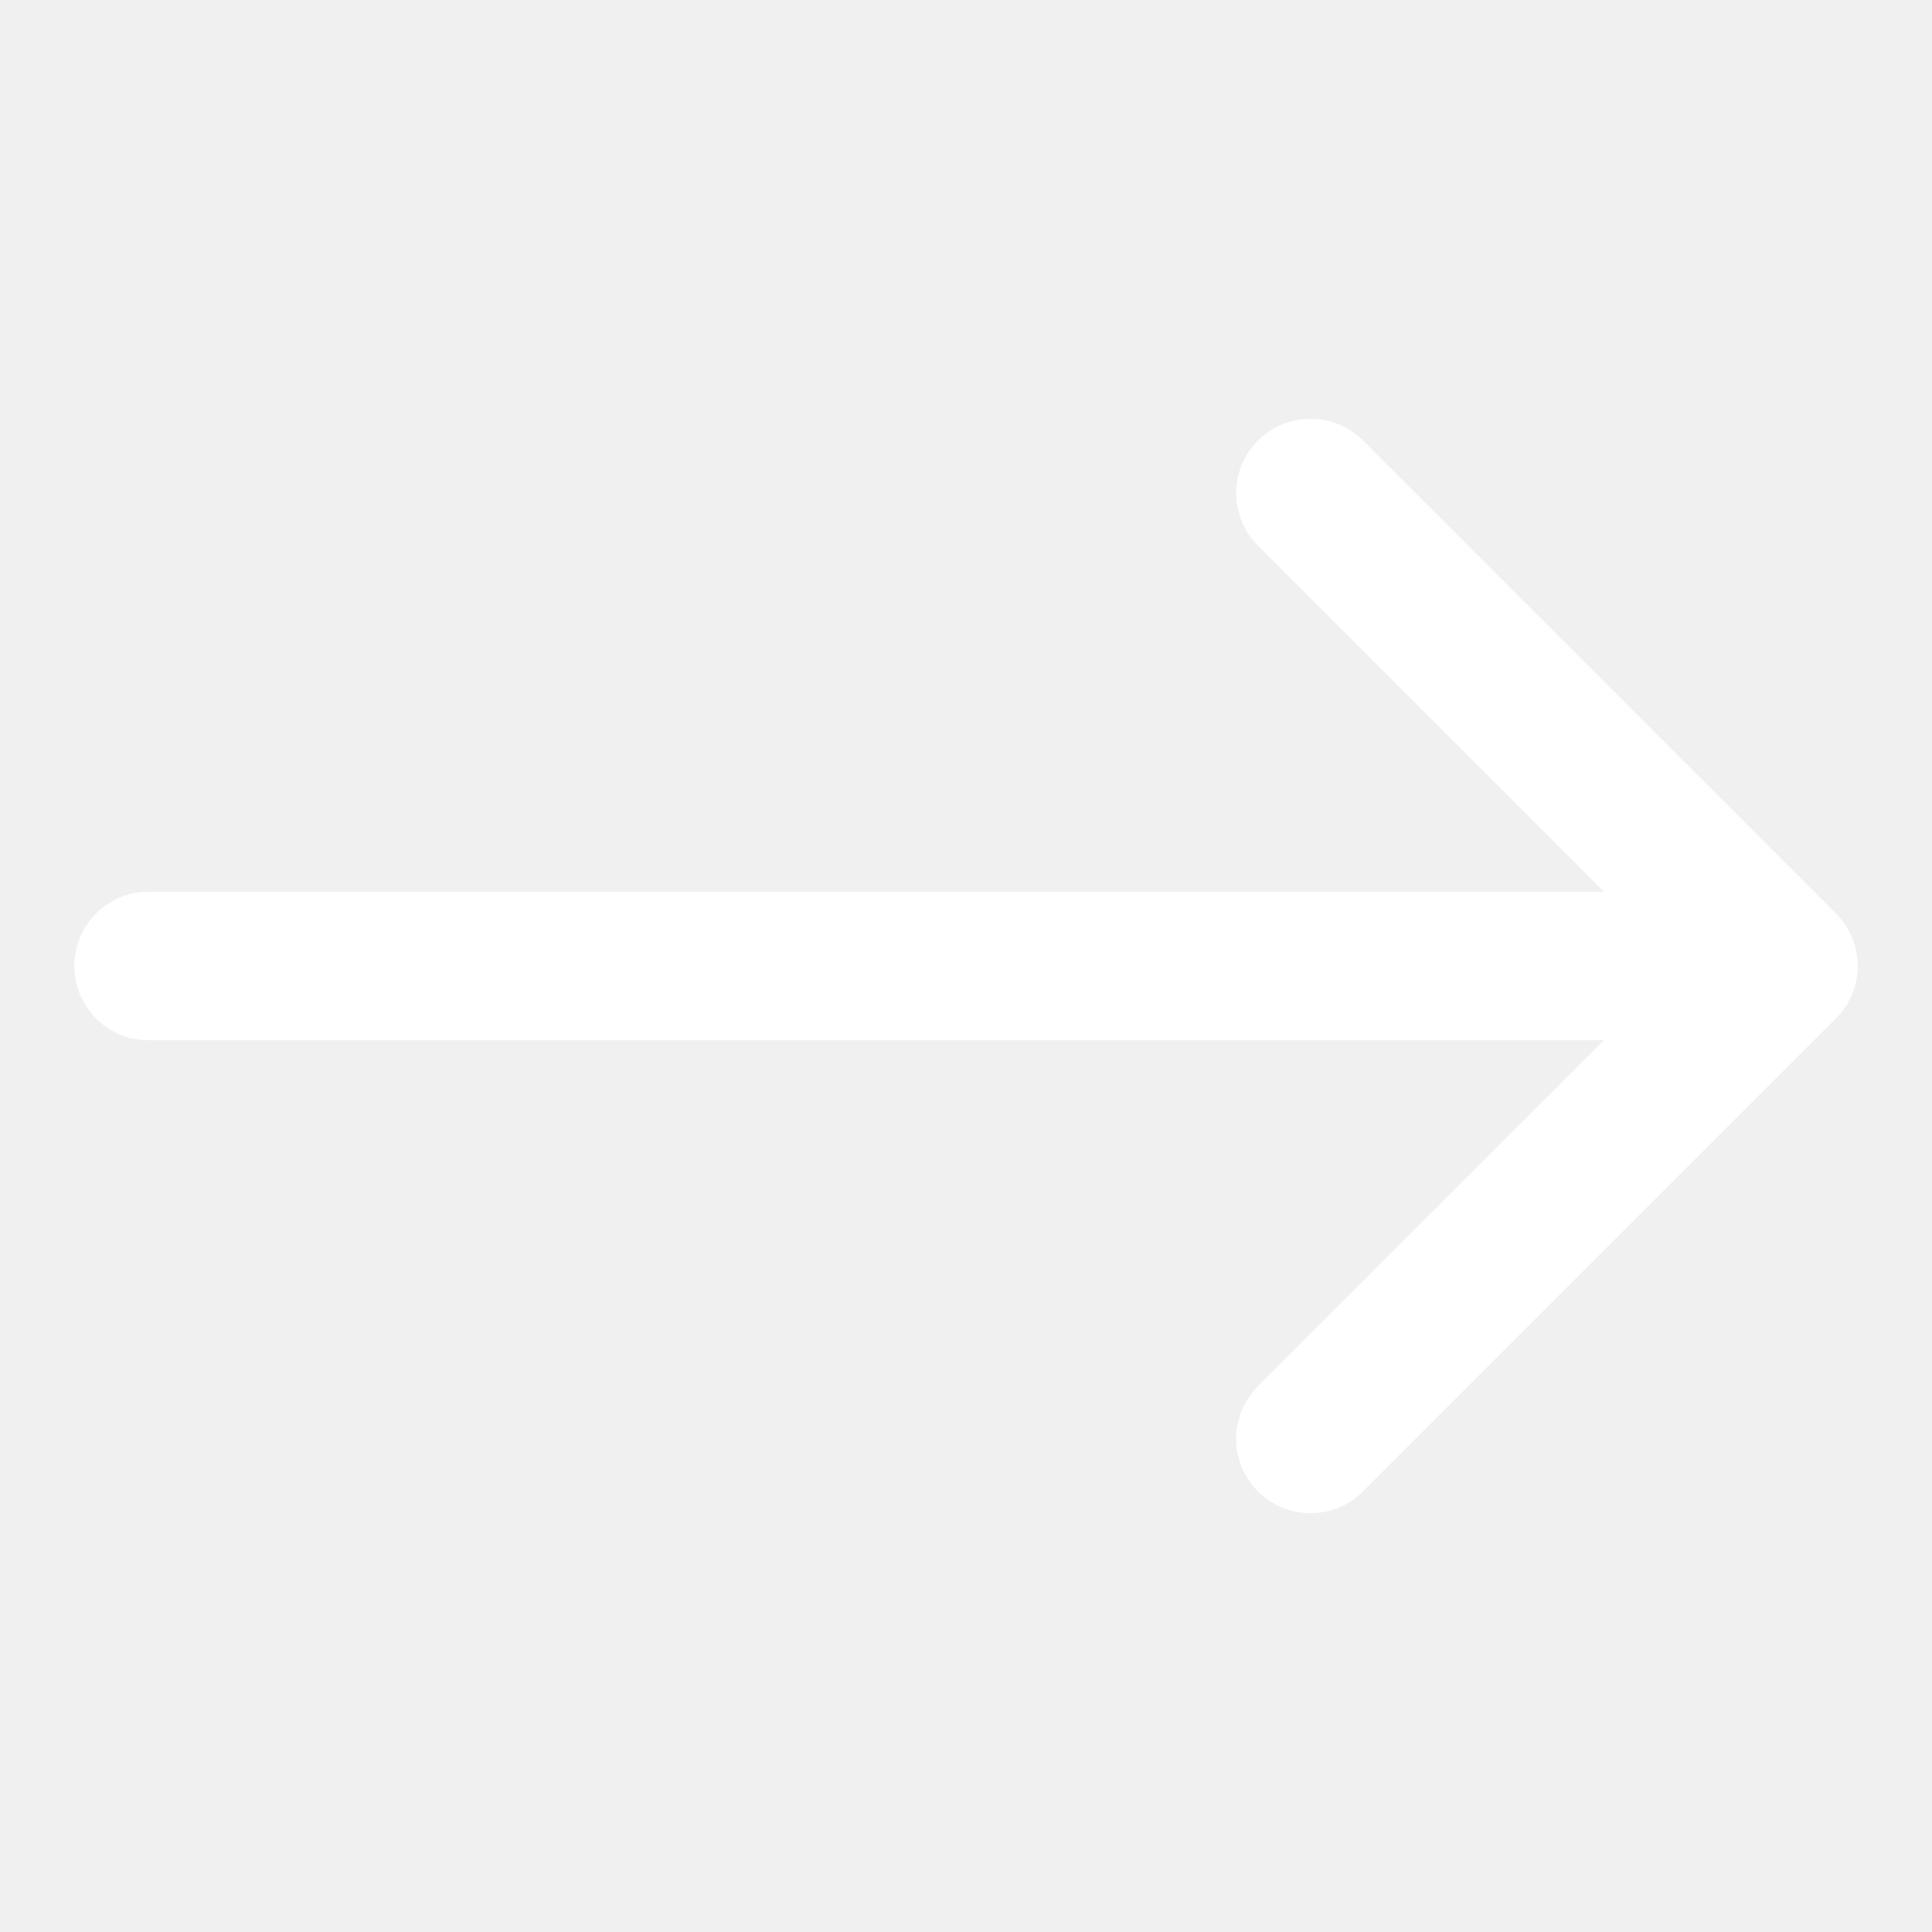
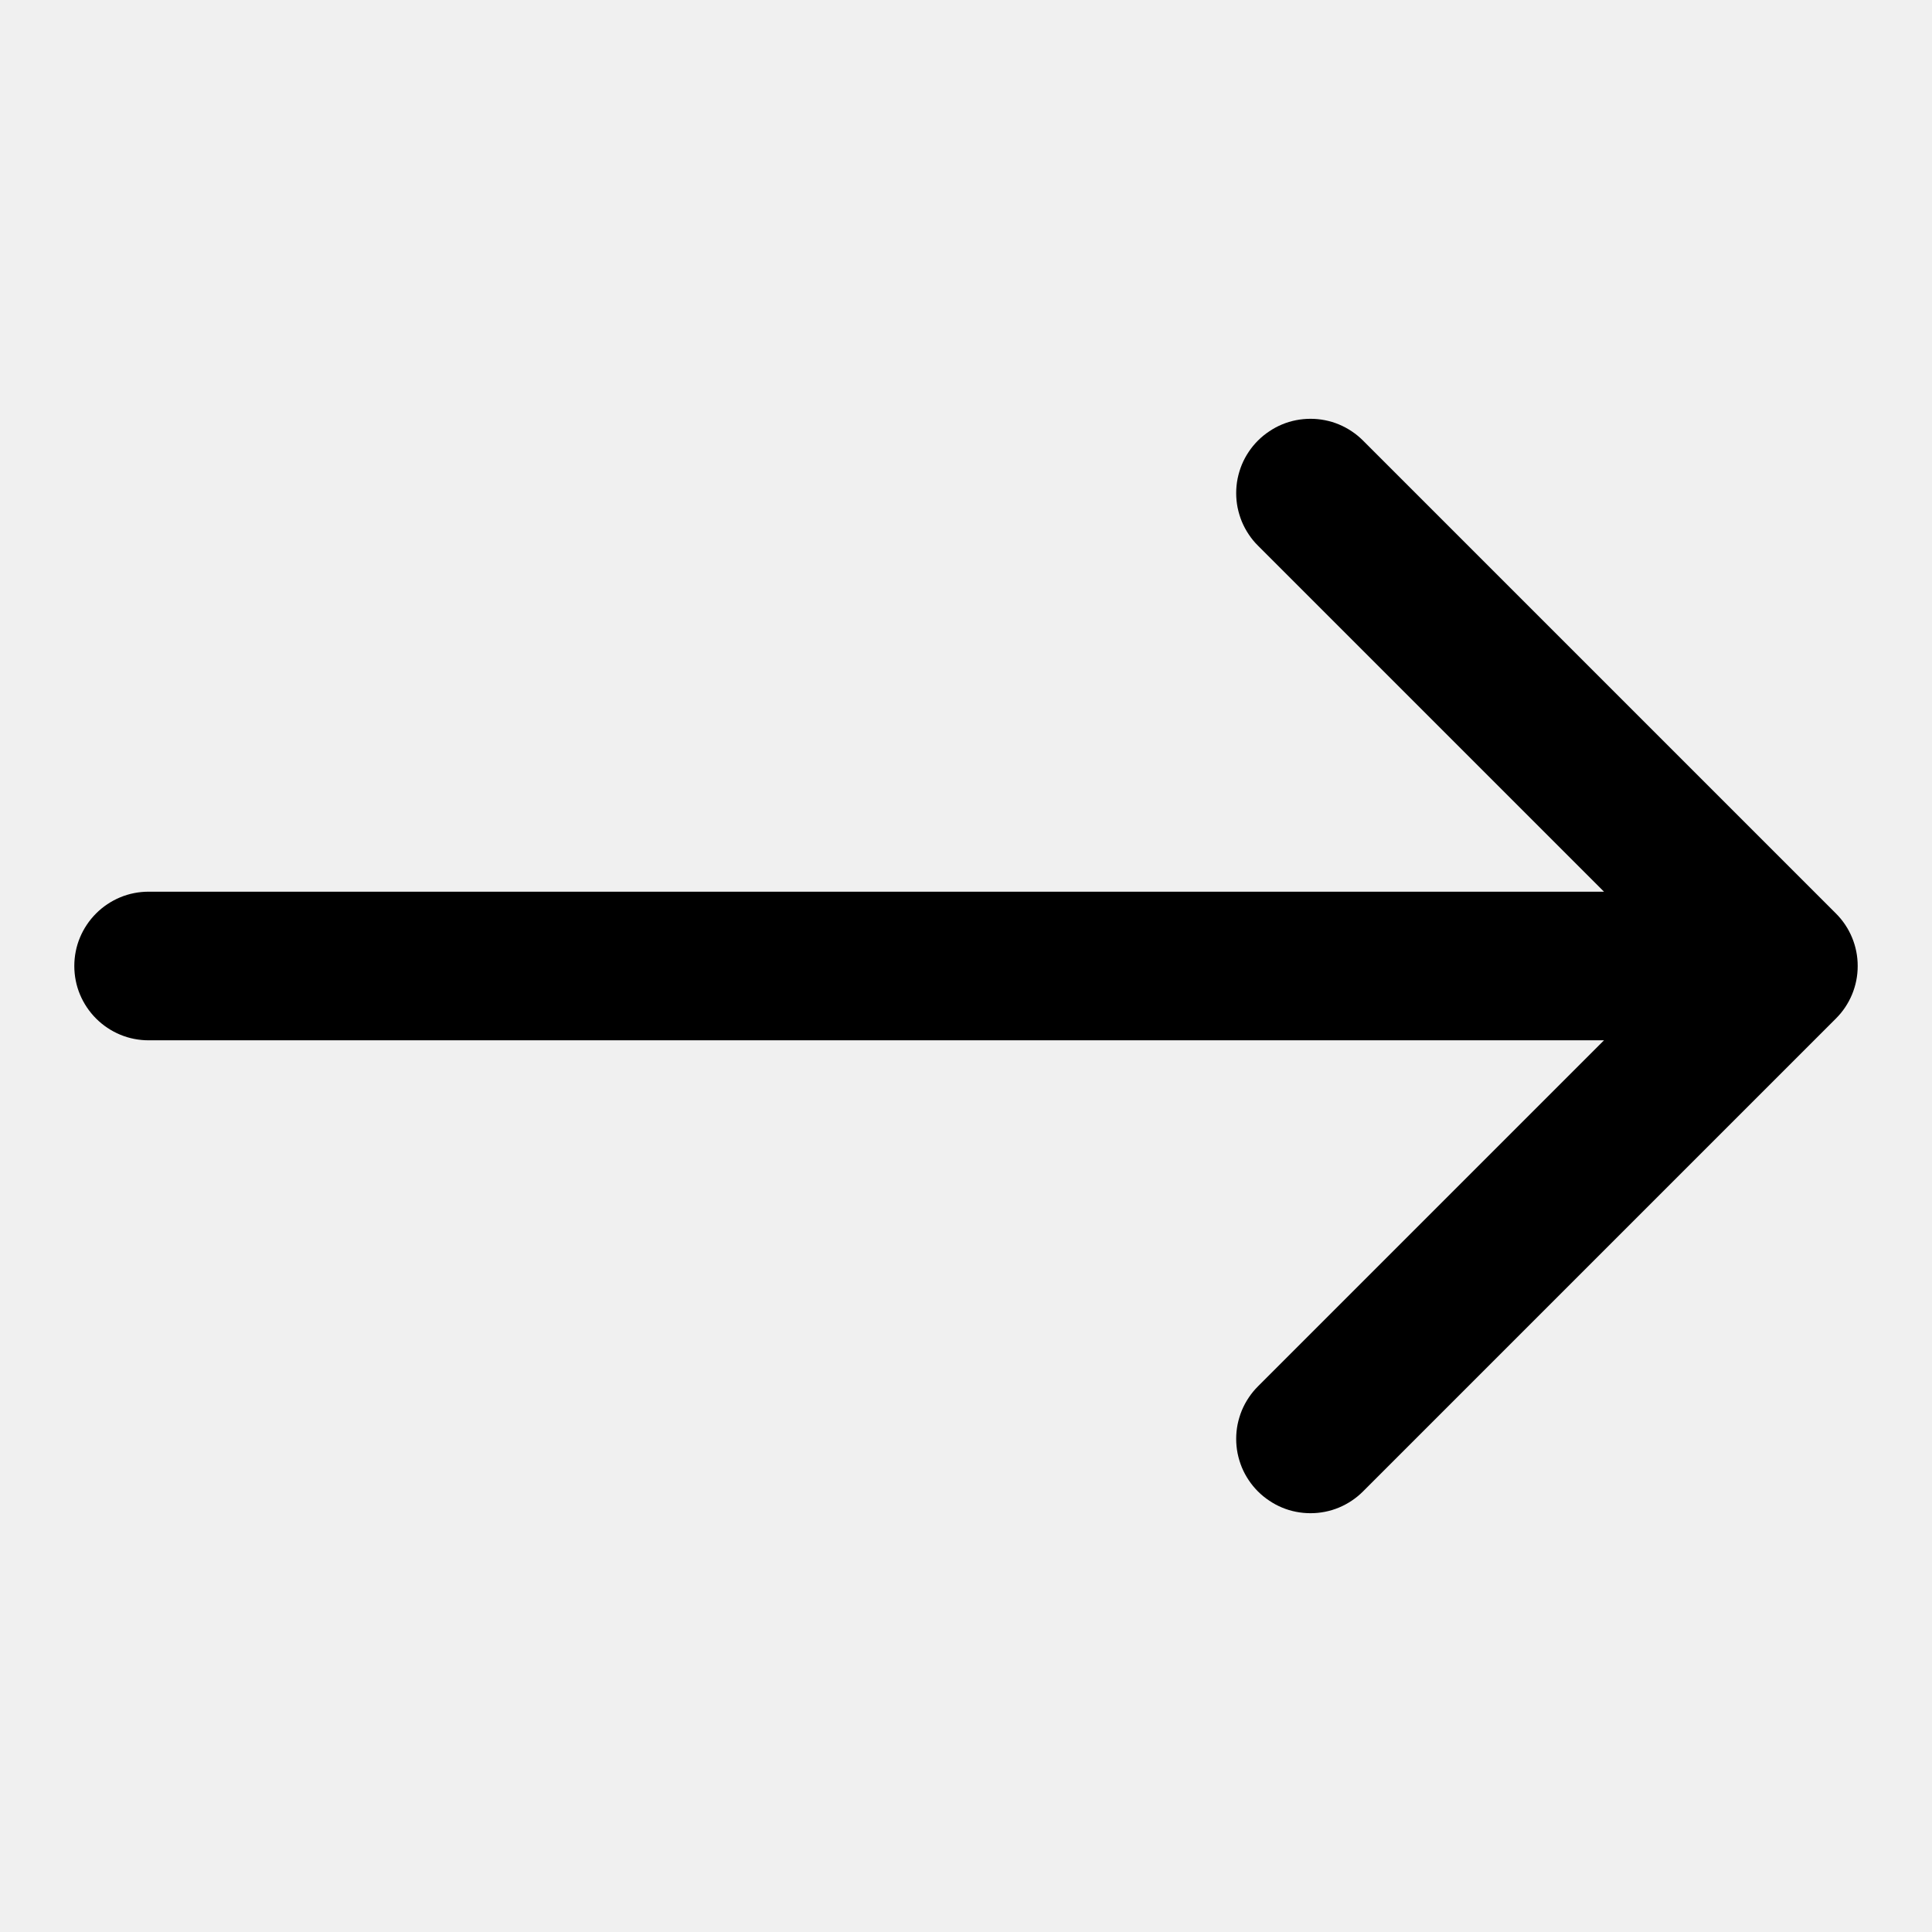
- <svg xmlns="http://www.w3.org/2000/svg" fill="none" version="1.1" width="26" height="26" viewBox="0 0 26 26">
+ <svg xmlns="http://www.w3.org/2000/svg" version="1.1" width="26" height="26" viewBox="0 0 26 26">
  <g>
    <g />
    <g>
-       <path d="M24.707,13.707L18.343,20.071Q18.273,20.141,18.192,20.195Q18.11,20.25,18.019,20.288Q17.928,20.326,17.831,20.345Q17.735,20.364,17.636,20.364Q17.538,20.364,17.441,20.345Q17.344,20.326,17.253,20.288Q17.162,20.25,17.081,20.195Q16.999,20.141,16.929,20.071Q16.859,20.001,16.805,19.92Q16.75,19.838,16.712,19.747Q16.675,19.656,16.655,19.559Q16.636,19.462,16.636,19.364Q16.636,19.265,16.655,19.169Q16.675,19.072,16.712,18.981Q16.75,18.89,16.805,18.808Q16.859,18.727,16.929,18.657L21.586,14L2,14Q1.902,14,1.805,13.981Q1.708,13.962,1.617,13.924Q1.526,13.886,1.444,13.831Q1.363,13.777,1.293,13.707Q1.223,13.637,1.169,13.556Q1.114,13.474,1.076,13.383Q1.038,13.292,1.019,13.195Q1,13.098,1,13Q1,12.902,1.019,12.805Q1.038,12.708,1.076,12.617Q1.114,12.526,1.169,12.444Q1.223,12.363,1.293,12.293Q1.363,12.223,1.444,12.169Q1.526,12.114,1.617,12.076Q1.708,12.038,1.805,12.019Q1.902,12,2,12L21.586,12L16.929,7.343Q16.859,7.274,16.805,7.192Q16.75,7.11,16.712,7.019Q16.675,6.928,16.655,6.831Q16.636,6.735,16.636,6.636Q16.636,6.538,16.655,6.441Q16.675,6.344,16.712,6.253Q16.75,6.162,16.805,6.08Q16.859,5.999,16.929,5.929Q16.999,5.859,17.081,5.805Q17.162,5.75,17.253,5.712Q17.344,5.674,17.441,5.655Q17.538,5.636,17.636,5.636Q17.735,5.636,17.831,5.655Q17.928,5.674,18.019,5.712Q18.11,5.75,18.192,5.805Q18.273,5.859,18.343,5.929L24.707,12.293L24.707,12.293Q24.848,12.434,24.924,12.617Q25,12.801,25,13Q25,13.199,24.924,13.383Q24.848,13.566,24.707,13.707Z" fill-rule="evenodd" fill="#FFFFFF" fill-opacity="1" />
+       <path d="M24.707,13.707L18.343,20.071Q18.273,20.141,18.192,20.195Q18.11,20.25,18.019,20.288Q17.928,20.326,17.831,20.345Q17.735,20.364,17.636,20.364Q17.538,20.364,17.441,20.345Q17.344,20.326,17.253,20.288Q17.162,20.25,17.081,20.195Q16.999,20.141,16.929,20.071Q16.859,20.001,16.805,19.92Q16.75,19.838,16.712,19.747Q16.675,19.656,16.655,19.559Q16.636,19.462,16.636,19.364Q16.636,19.265,16.655,19.169Q16.675,19.072,16.712,18.981Q16.75,18.89,16.805,18.808Q16.859,18.727,16.929,18.657L21.586,14L2,14Q1.902,14,1.805,13.981Q1.708,13.962,1.617,13.924Q1.526,13.886,1.444,13.831Q1.363,13.777,1.293,13.707Q1.223,13.637,1.169,13.556Q1.114,13.474,1.076,13.383Q1.038,13.292,1.019,13.195Q1,13.098,1,13Q1,12.902,1.019,12.805Q1.038,12.708,1.076,12.617Q1.114,12.526,1.169,12.444Q1.223,12.363,1.293,12.293Q1.363,12.223,1.444,12.169Q1.526,12.114,1.617,12.076Q1.708,12.038,1.805,12.019Q1.902,12,2,12L21.586,12L16.929,7.343Q16.859,7.274,16.805,7.192Q16.75,7.11,16.712,7.019Q16.675,6.928,16.655,6.831Q16.636,6.735,16.636,6.636Q16.636,6.538,16.655,6.441Q16.675,6.344,16.712,6.253Q16.75,6.162,16.805,6.08Q16.859,5.999,16.929,5.929Q16.999,5.859,17.081,5.805Q17.162,5.75,17.253,5.712Q17.344,5.674,17.441,5.655Q17.538,5.636,17.636,5.636Q17.735,5.636,17.831,5.655Q17.928,5.674,18.019,5.712Q18.11,5.75,18.192,5.805Q18.273,5.859,18.343,5.929L24.707,12.293L24.707,12.293Q24.848,12.434,24.924,12.617Q25,12.801,25,13Q25,13.199,24.924,13.383Q24.848,13.566,24.707,13.707Z" fill-rule="evenodd" fill-opacity="1" />
    </g>
  </g>
</svg>
